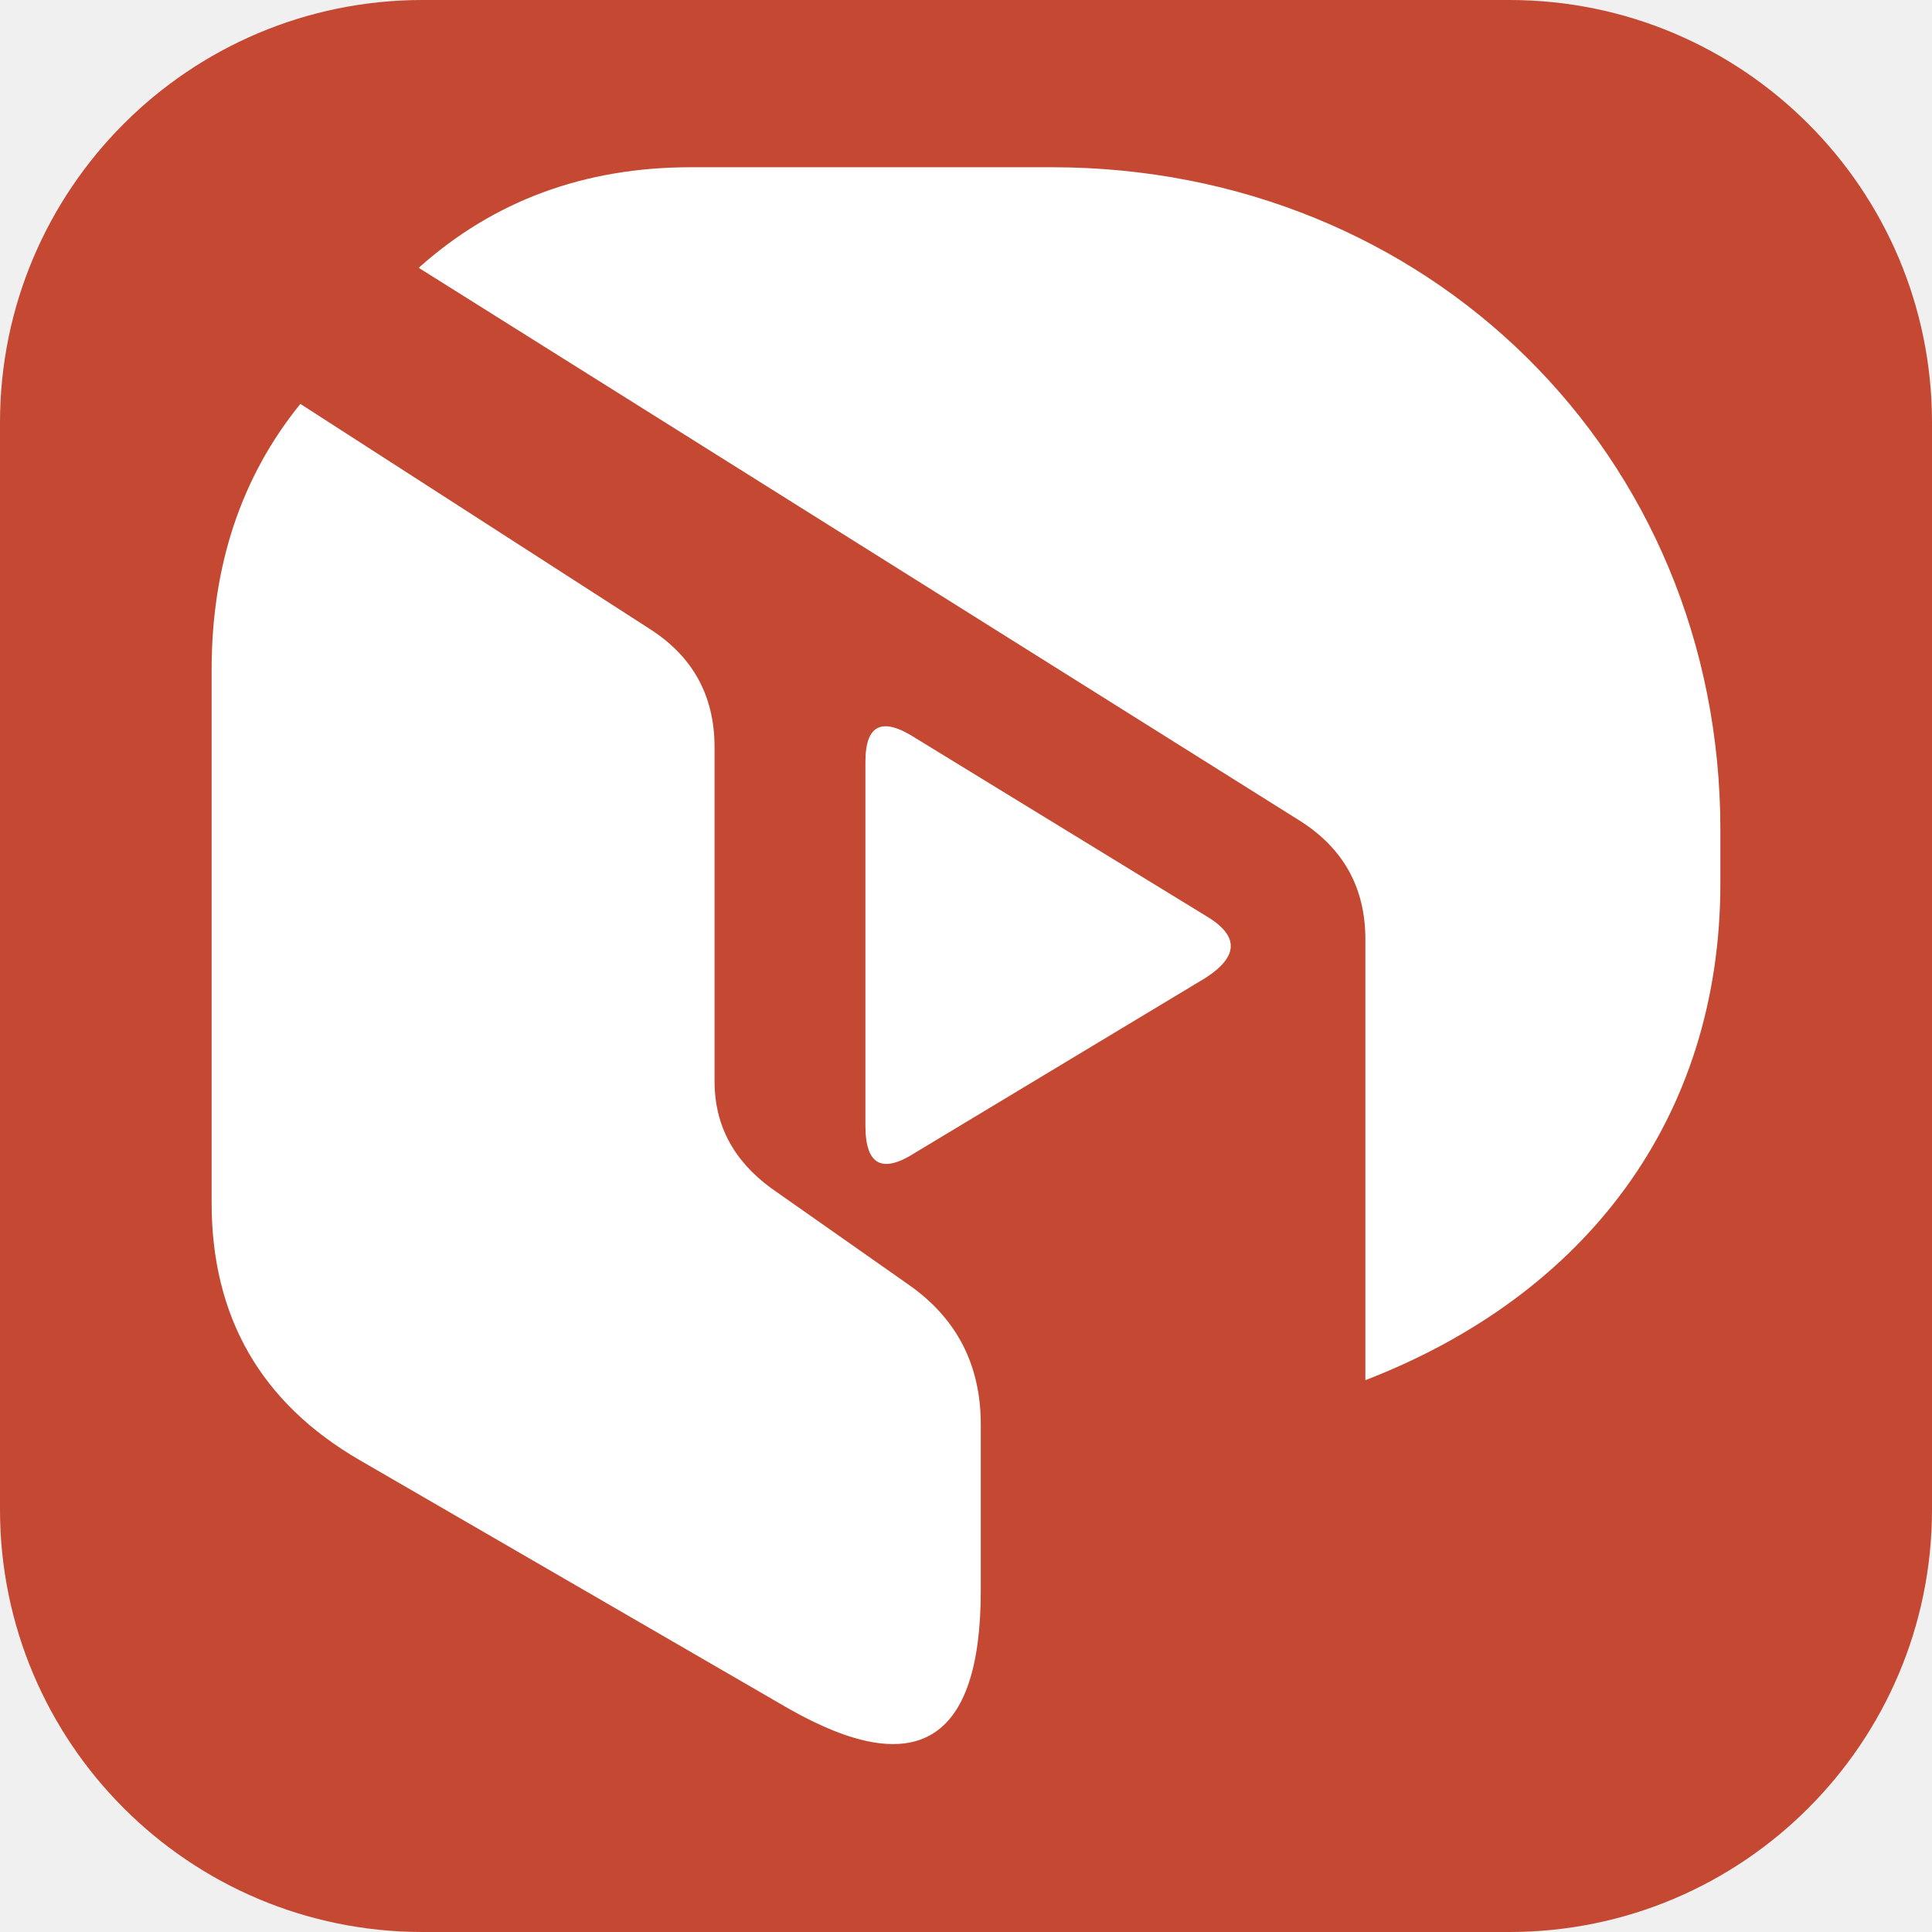
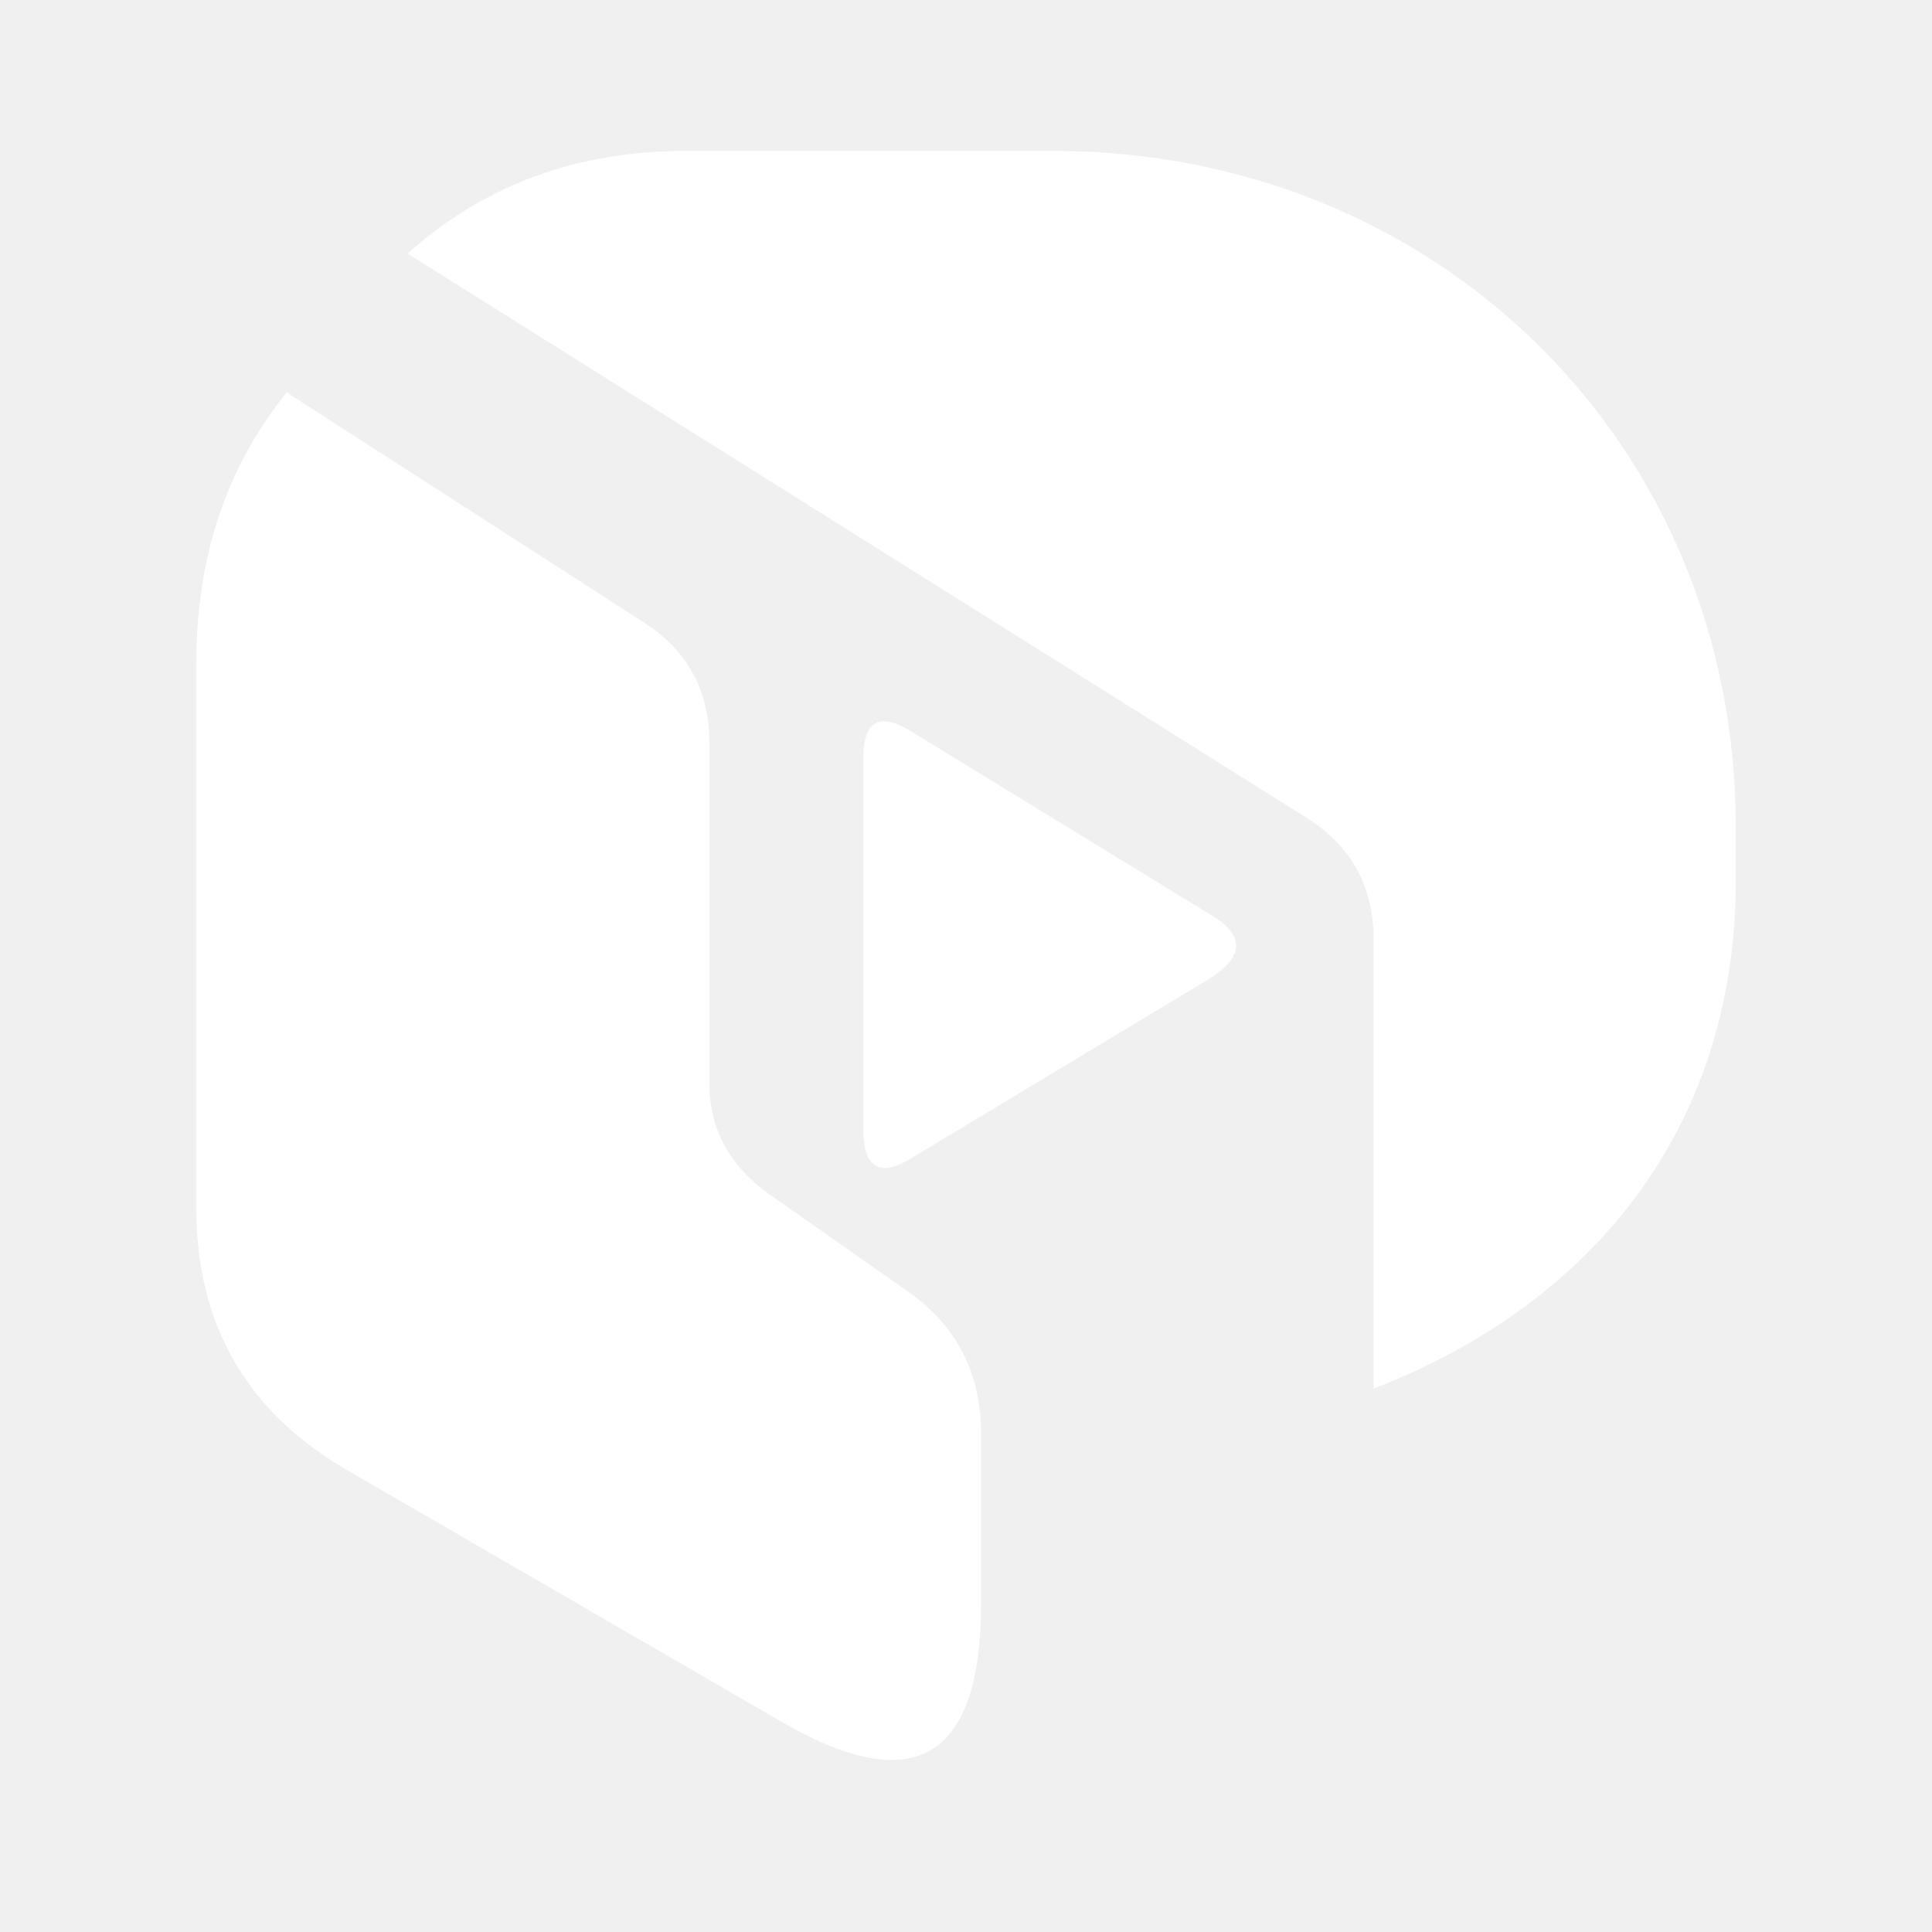
- <svg xmlns="http://www.w3.org/2000/svg" width="64" height="64" viewBox="0 0 64 64">
-   <rect width="64" height="64" rx="14" fill="#c44832" />
-   <g transform="translate(32 32) scale(0.98) translate(-32 -32)">
-     <g fill="#fff" transform="translate(-1.5 0)">
-       <path d="M11 13 22.8 20.6Q25 22 25 24.6V35.9Q25 38.1 26.9 39.5L31.6 42.8Q34 44.5 34 47.5V53.1Q34 60.8 27.5 57.1L13 48.7Q8 45.8 8 40V22Q8 16.7 11 13Z" />
-       <path d="M15 8.4Q18.8 5 24.2 5H36.4C49.1 5 59 14.7 59 27.4V29.2C59 37.1 54.5 43.1 47 46V31.1Q47 28.5 44.8 27.1Z" />
-       <path d="M30.1 25.1Q30.1 23.2 31.8 24.3L41.6 30.3Q43.3 31.3 41.6 32.4L31.8 38.3Q30.1 39.4 30.1 37.4Z" />
-     </g>
+ <svg xmlns="http://www.w3.org/2000/svg" width="512" height="512" viewBox="0 0 64 64">
+   <g fill="#fff" transform="translate(-1.5 0)">
+     <path d="M11 13 22.8 20.6Q25 22 25 24.6V35.9Q25 38.1 26.9 39.5L31.6 42.8Q34 44.5 34 47.5V53.1Q34 60.8 27.5 57.1L13 48.7Q8 45.8 8 40V22Q8 16.7 11 13Z" />
+     <path d="M15 8.4Q18.8 5 24.2 5H36.4C49.1 5 59 14.7 59 27.4V29.2C59 37.1 54.5 43.1 47 46V31.1Q47 28.5 44.8 27.1Z" />
+     <path d="M30.1 25.1Q30.1 23.2 31.8 24.3L41.6 30.3Q43.3 31.3 41.6 32.4L31.8 38.3Q30.1 39.4 30.1 37.4Z" />
  </g>
</svg>
